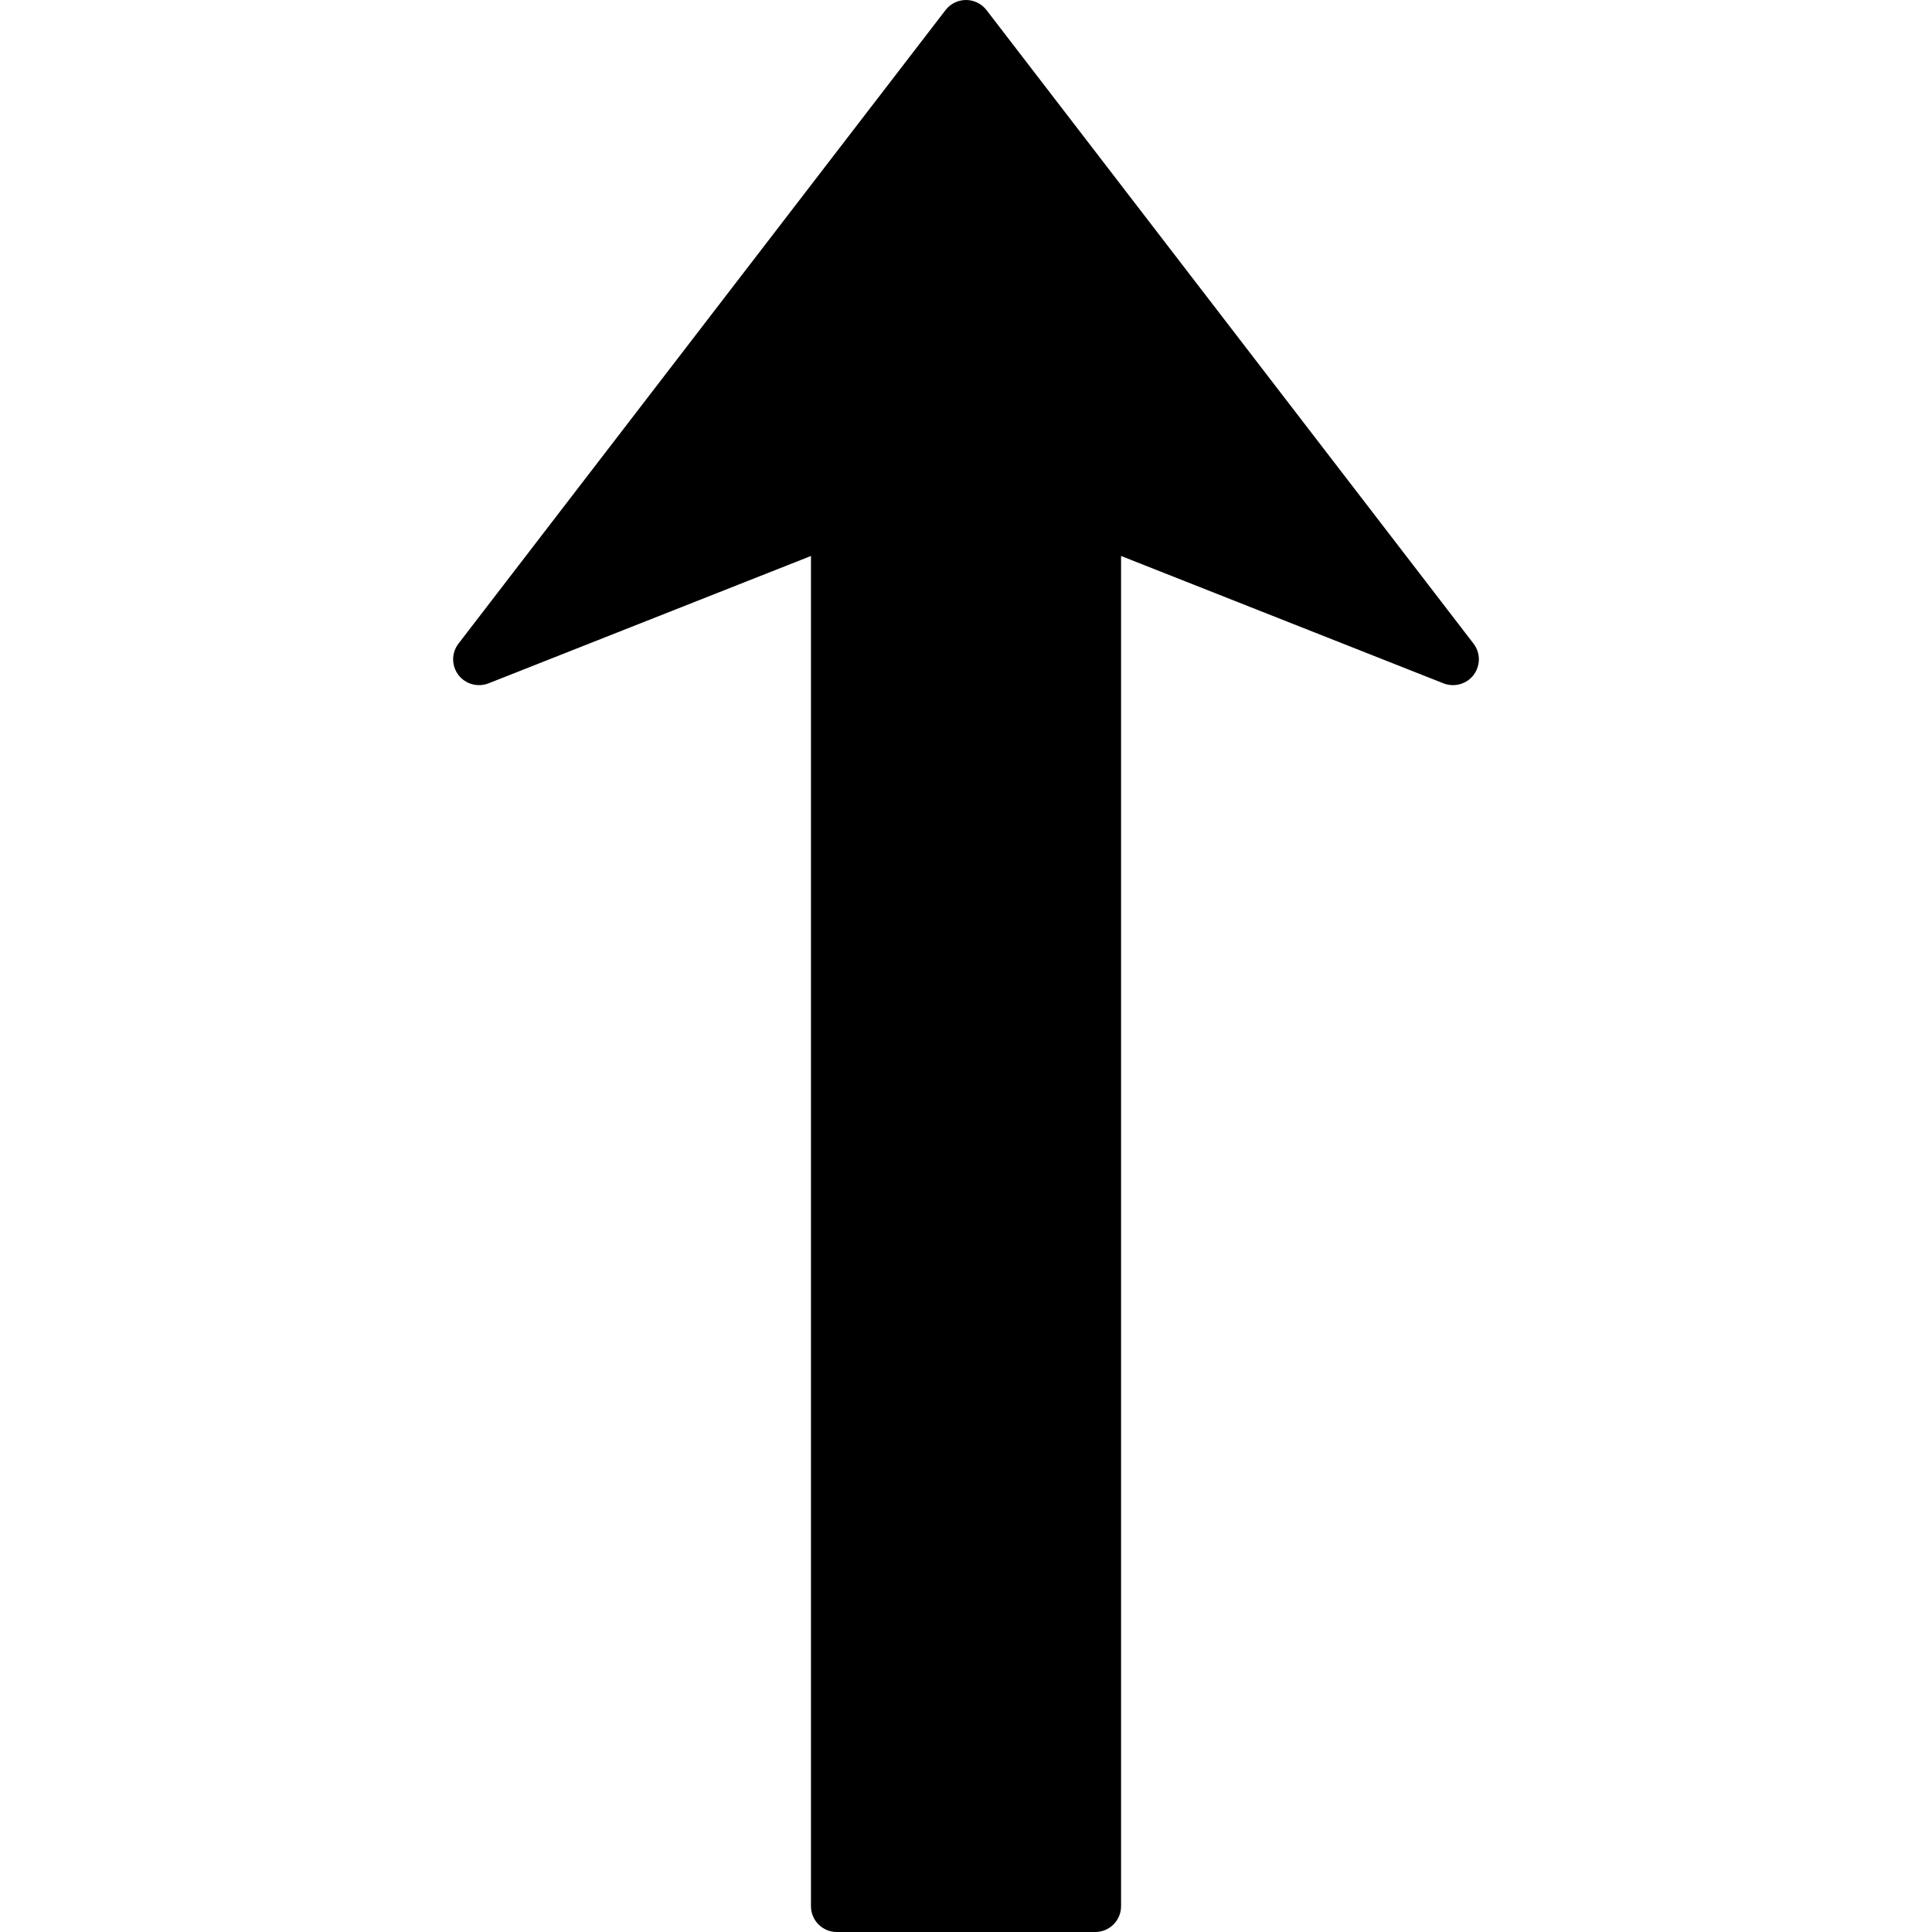
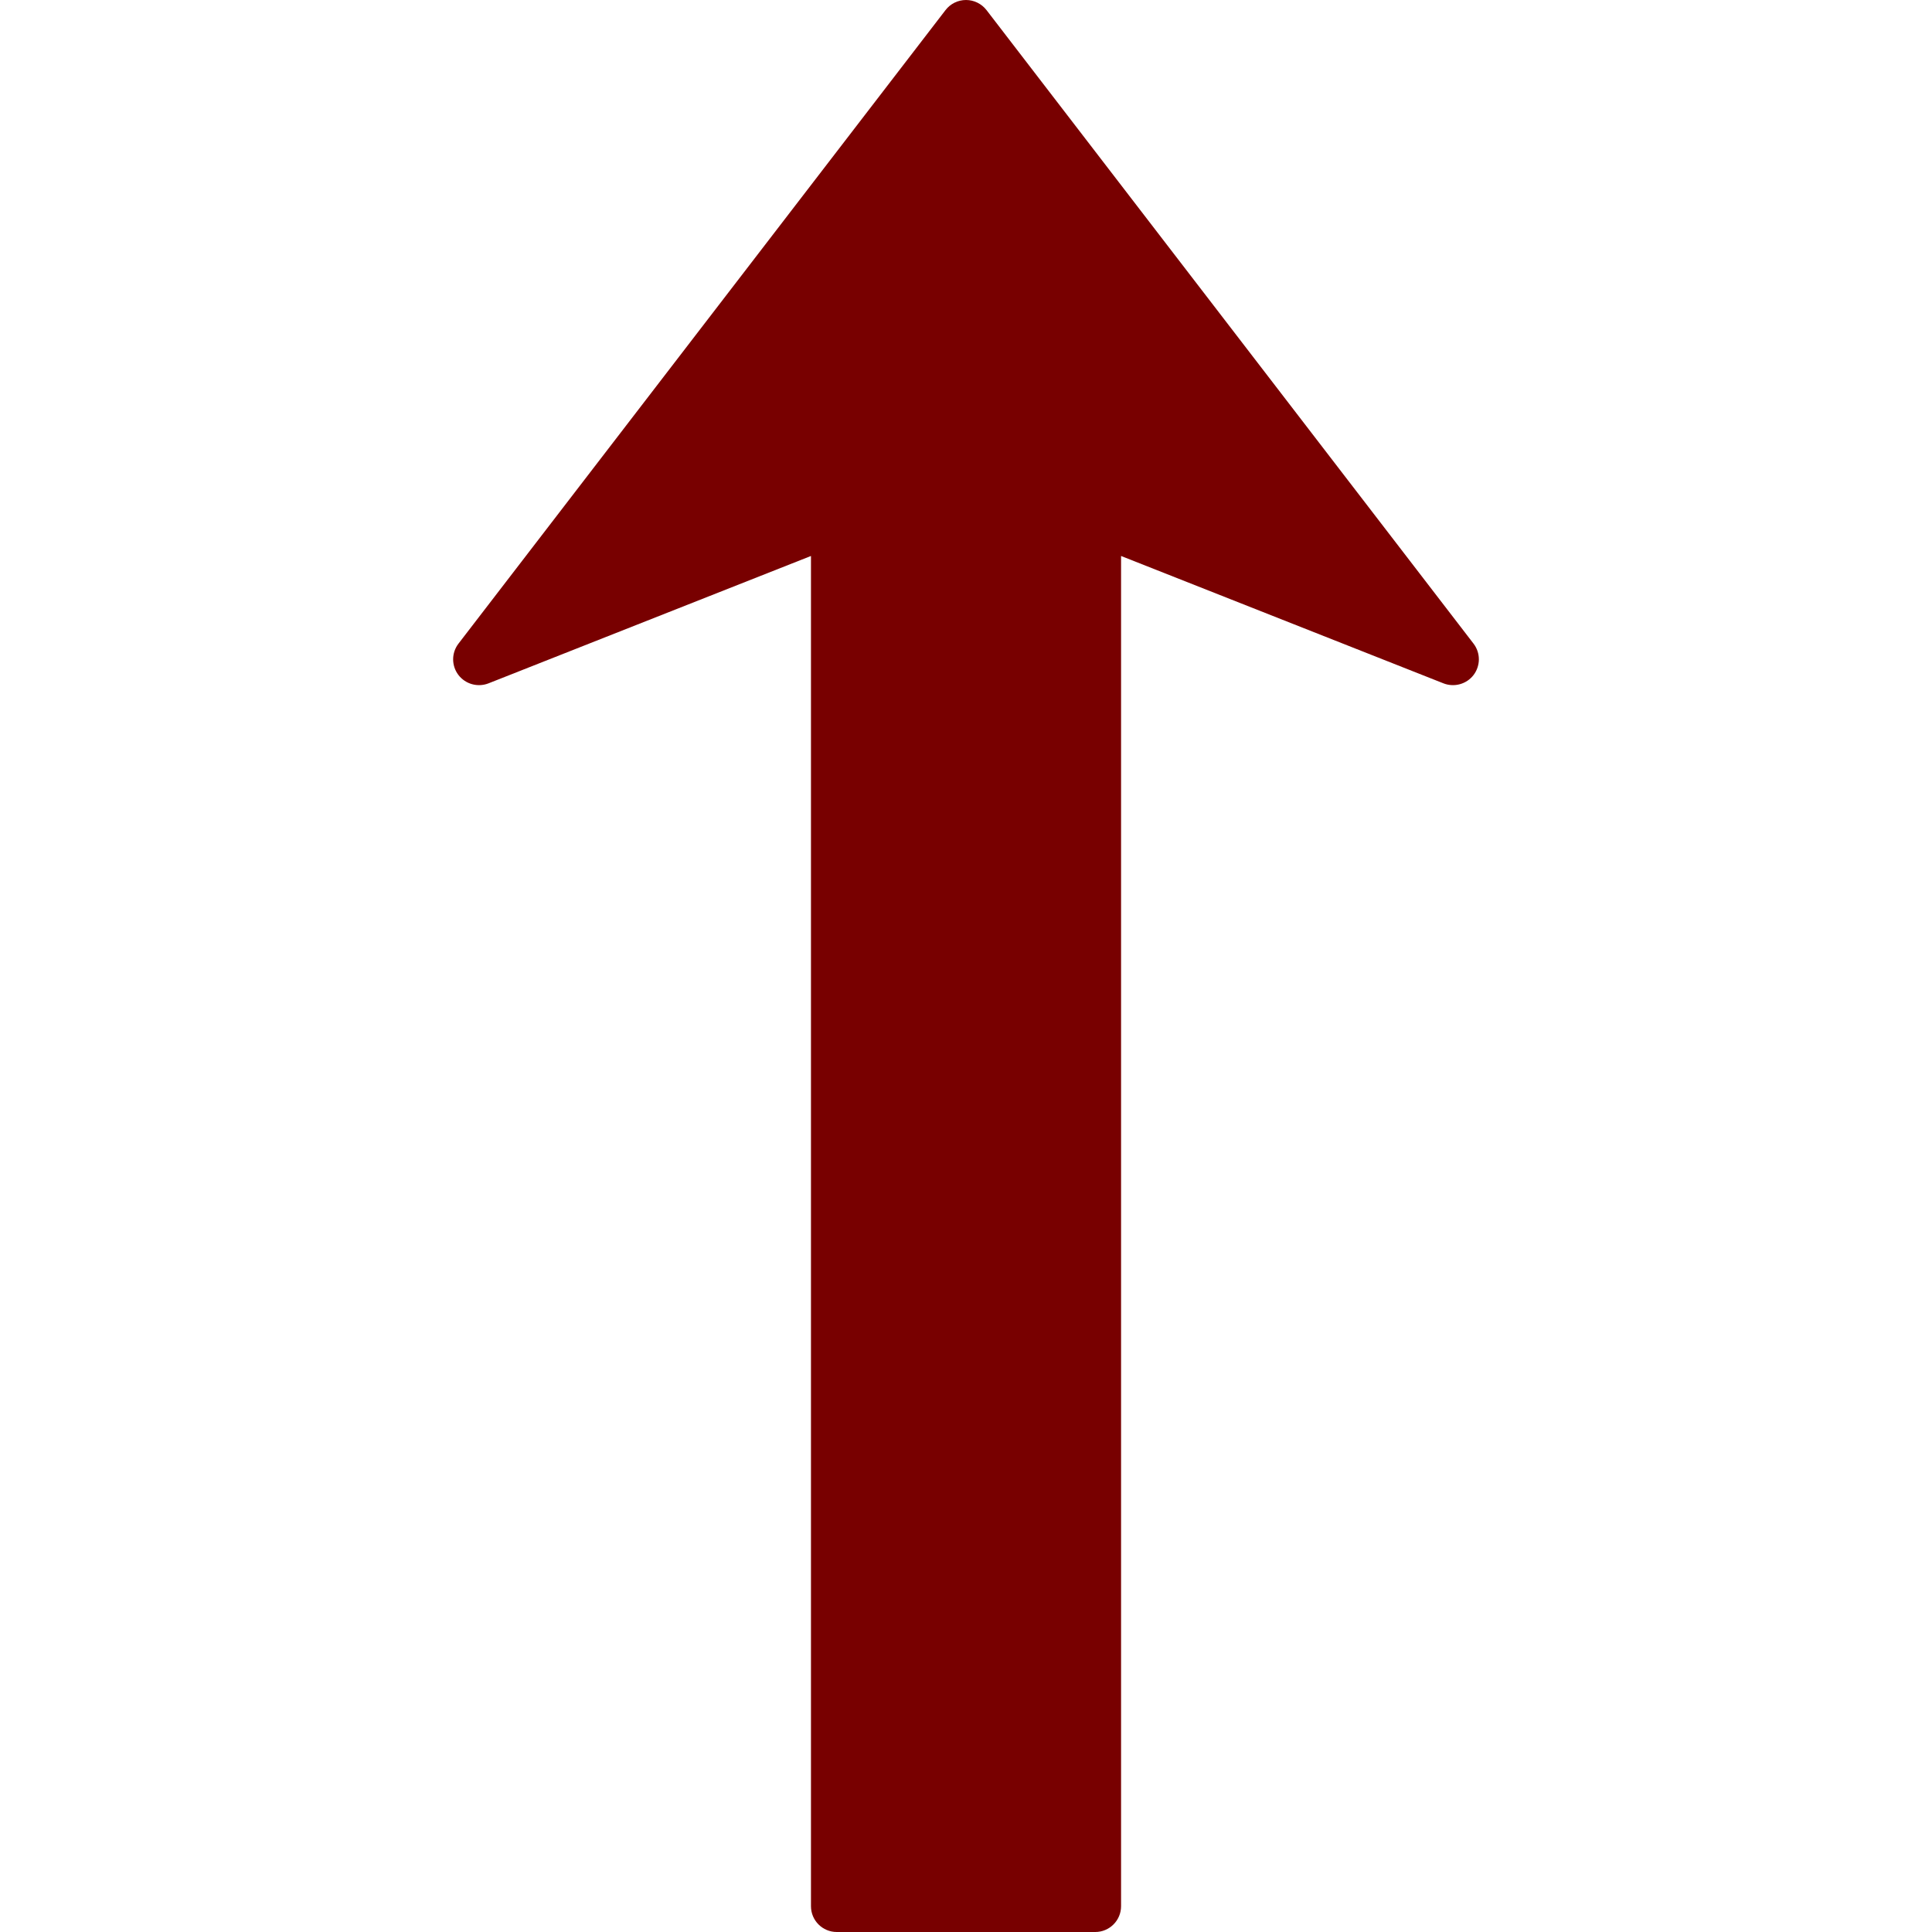
- <svg xmlns="http://www.w3.org/2000/svg" version="1.1" id="Capa_1" x="0px" y="0px" width="411.98px" height="411.98px" viewBox="0 0 411.98 411.98" style="enable-background:new 0 0 411.98 411.98;" xml:space="preserve">
+ <svg xmlns="http://www.w3.org/2000/svg" fill="rgb(120, 0, 0)" version="1.1" id="Capa_1" x="0px" y="0px" width="411.98px" height="411.98px" viewBox="0 0 411.98 411.98" style="enable-background:new 0 0 411.98 411.98;" xml:space="preserve">
  <g>
    <path d="M315.352,140.591c0,1.149-0.366,2.332-1.111,3.325c-1.489,1.965-4.126,2.705-6.431,1.803l-68.754-27.163v287.922   c0,3.044-2.471,5.503-5.515,5.503h-55.106c-3.038,0-5.503-2.459-5.503-5.503V118.556l-68.766,27.163   c-2.306,0.901-4.93,0.162-6.425-1.803c-1.496-1.986-1.484-4.71,0.036-6.682L201.623,2.152C202.663,0.795,204.277,0,205.997,0   c1.703,0,3.322,0.801,4.368,2.152l103.841,135.082C314.973,138.232,315.352,139.417,315.352,140.591z" />
  </g>
  <g>
</g>
  <g>
</g>
  <g>
</g>
  <g>
</g>
  <g>
</g>
  <g>
</g>
  <g>
</g>
  <g>
</g>
  <g>
</g>
  <g>
</g>
  <g>
</g>
  <g>
</g>
  <g>
</g>
  <g>
</g>
  <g>
</g>
</svg>
